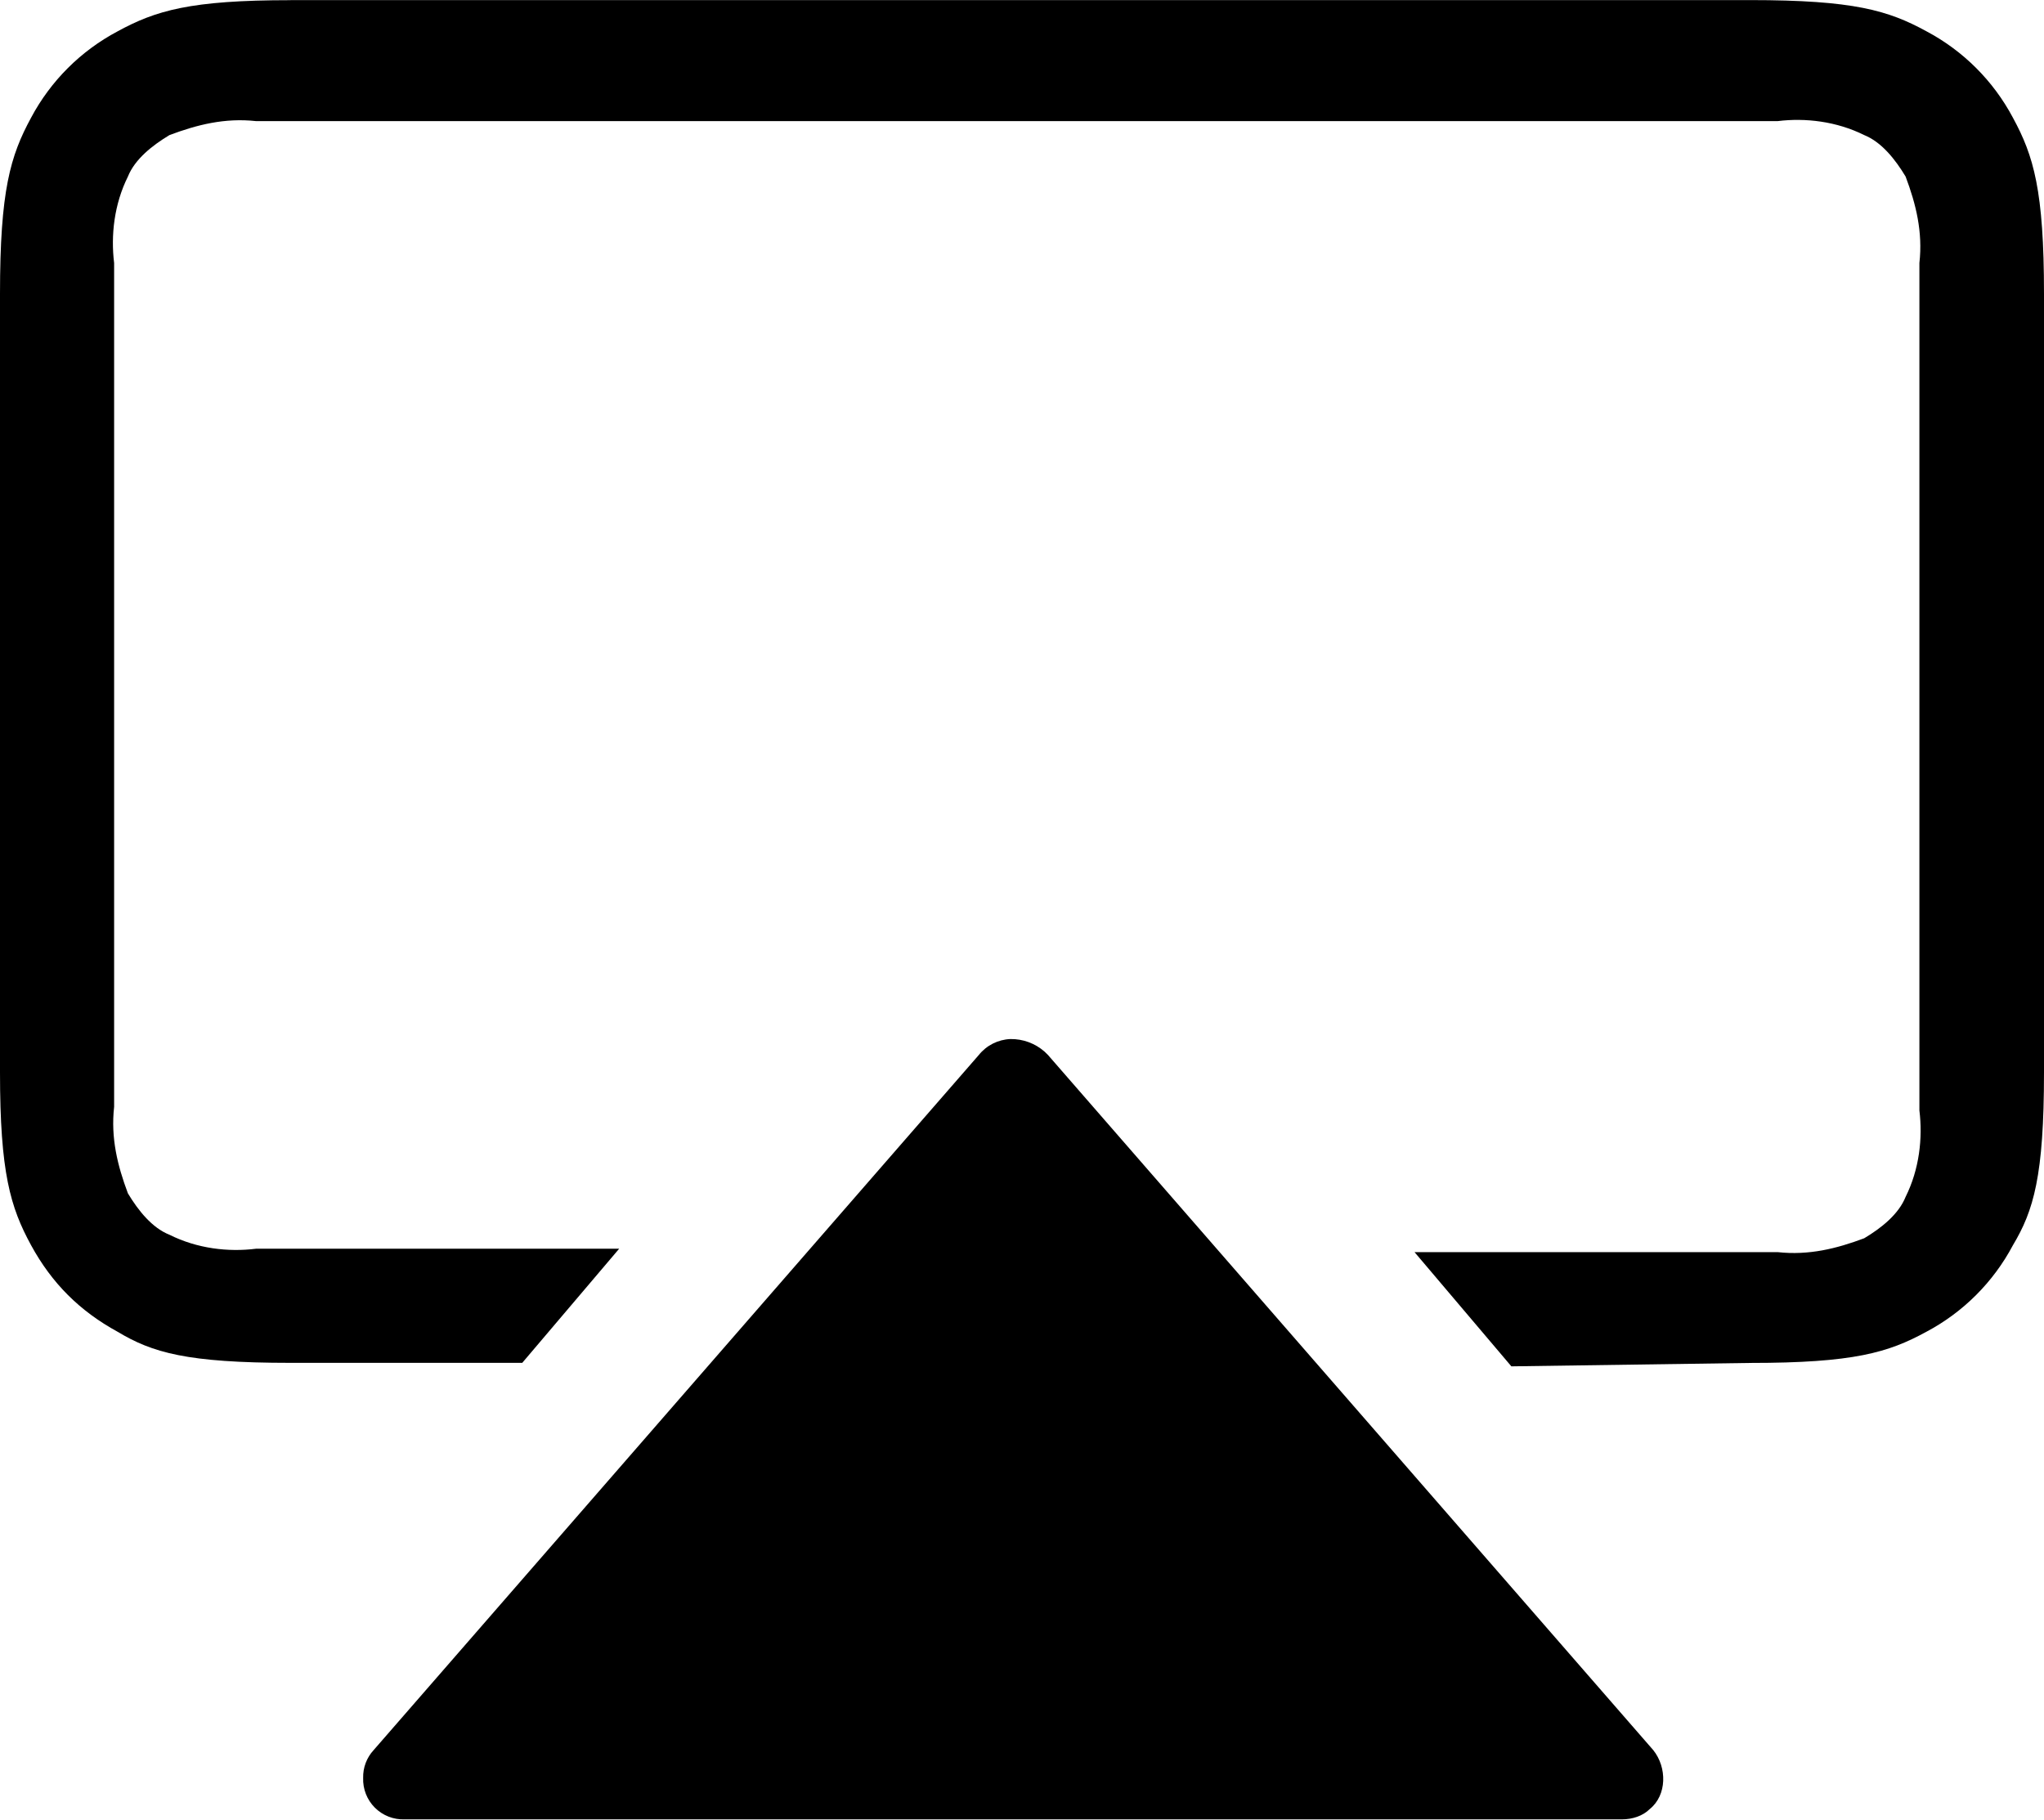
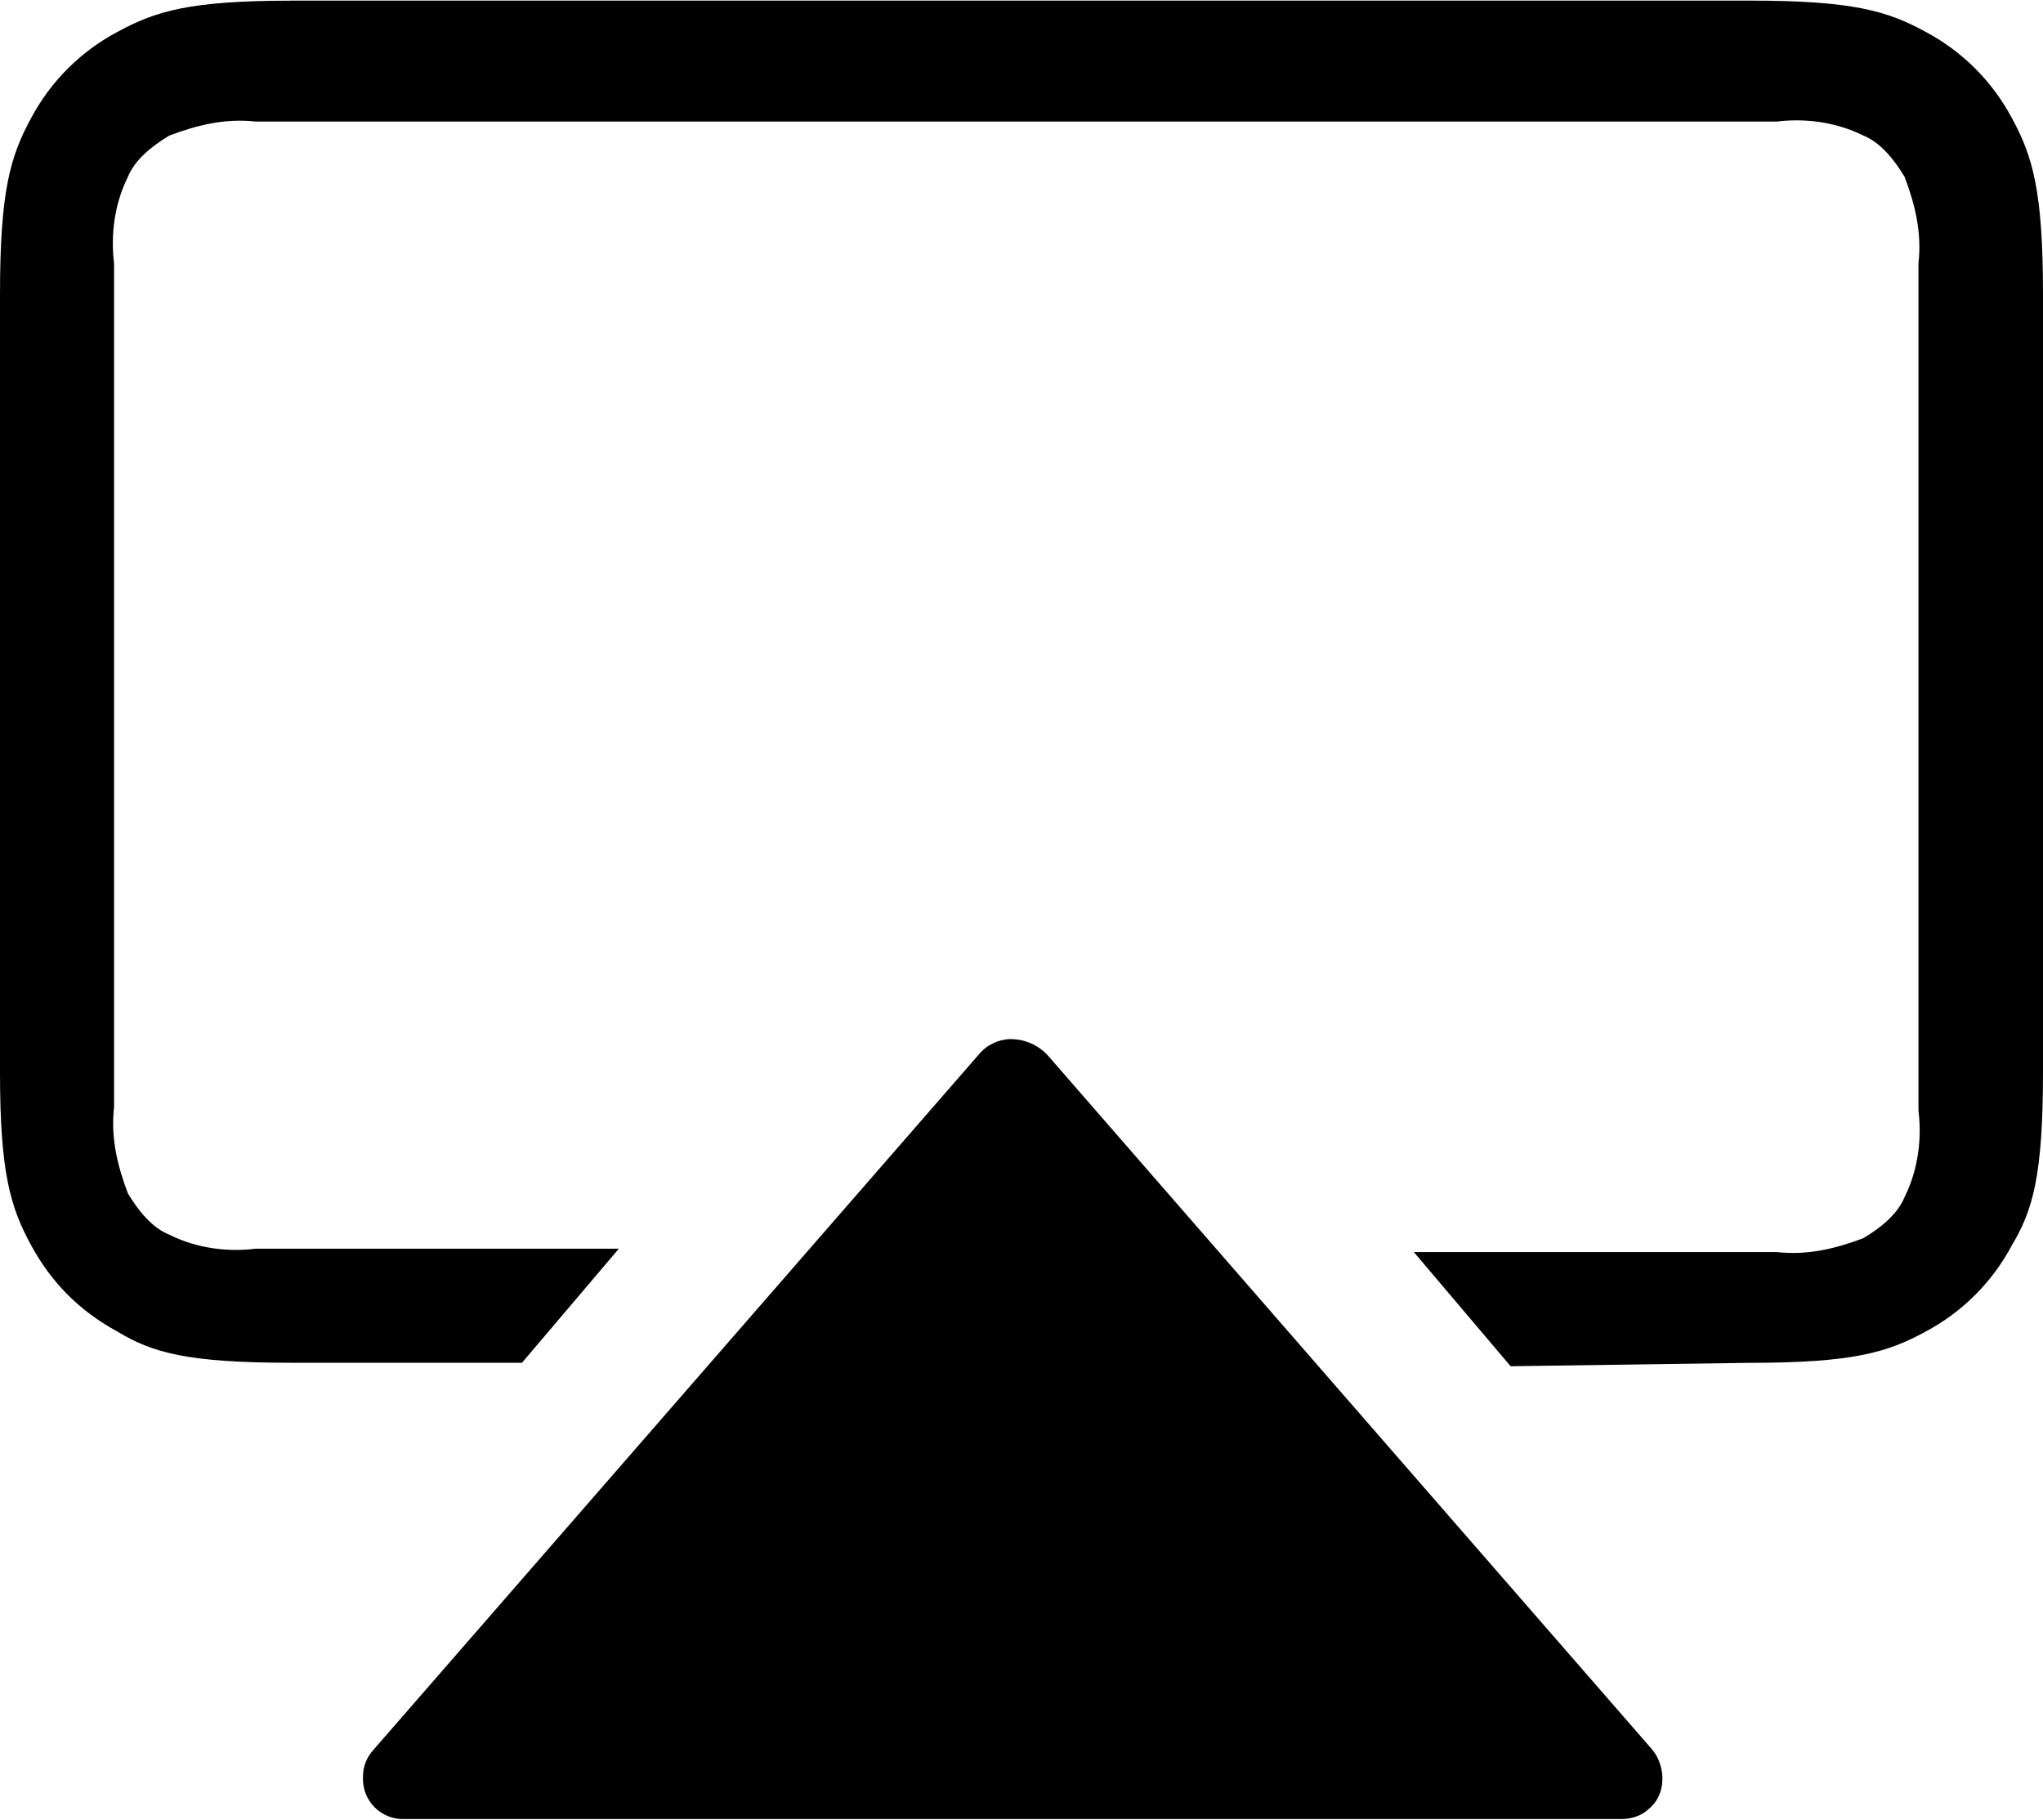
- <svg xmlns="http://www.w3.org/2000/svg" role="img" viewBox="0 1.318 24 21.363">
+ <svg xmlns="http://www.w3.org/2000/svg" role="img" viewBox="0 1.312 24 21.375">
  <path d="M3.412 1.32c-1.178 0-1.584.122-2.031.366A2.449 2.449 0 00.365 2.7C.122 3.148 0 3.553 0 4.771v9.137c0 1.178.122 1.585.365 2.031.244.447.57.772 1.016 1.016.406.244.813.365 2.031.365h2.72l1.138-1.34H3.006c-.325.041-.69-.001-1.016-.164-.203-.08-.366-.283-.488-.486-.122-.325-.203-.65-.162-1.016V4.406c-.04-.325 0-.69.162-1.015.081-.203.285-.365.488-.487.325-.122.65-.204 1.016-.164h17.867c.325-.04.69.002 1.016.164.203.082.364.284.486.487.122.324.203.65.162 1.015v9.95c.04.324 0 .69-.162 1.015-.081.203-.283.365-.486.486-.325.122-.65.203-1.016.163h-4.264l1.137 1.341 2.803-.04c1.218 0 1.623-.122 2.07-.366a2.449 2.449 0 001.016-1.016c.243-.406.365-.813.365-2.03V4.77c0-1.218-.122-1.623-.365-2.07a2.449 2.449 0 00-1.016-1.015c-.447-.244-.852-.366-2.07-.366H3.412zm8.451 12.198a.501.501 0 00-.37.187l-7.106 8.162a.465.465 0 00-.123.326.47.47 0 00.488.487h14.293c.122 0 .245-.04.326-.121.203-.163.204-.489.041-.692l-7.107-8.162-.041-.04a.594.594 0 00-.4-.147z" />
</svg>
